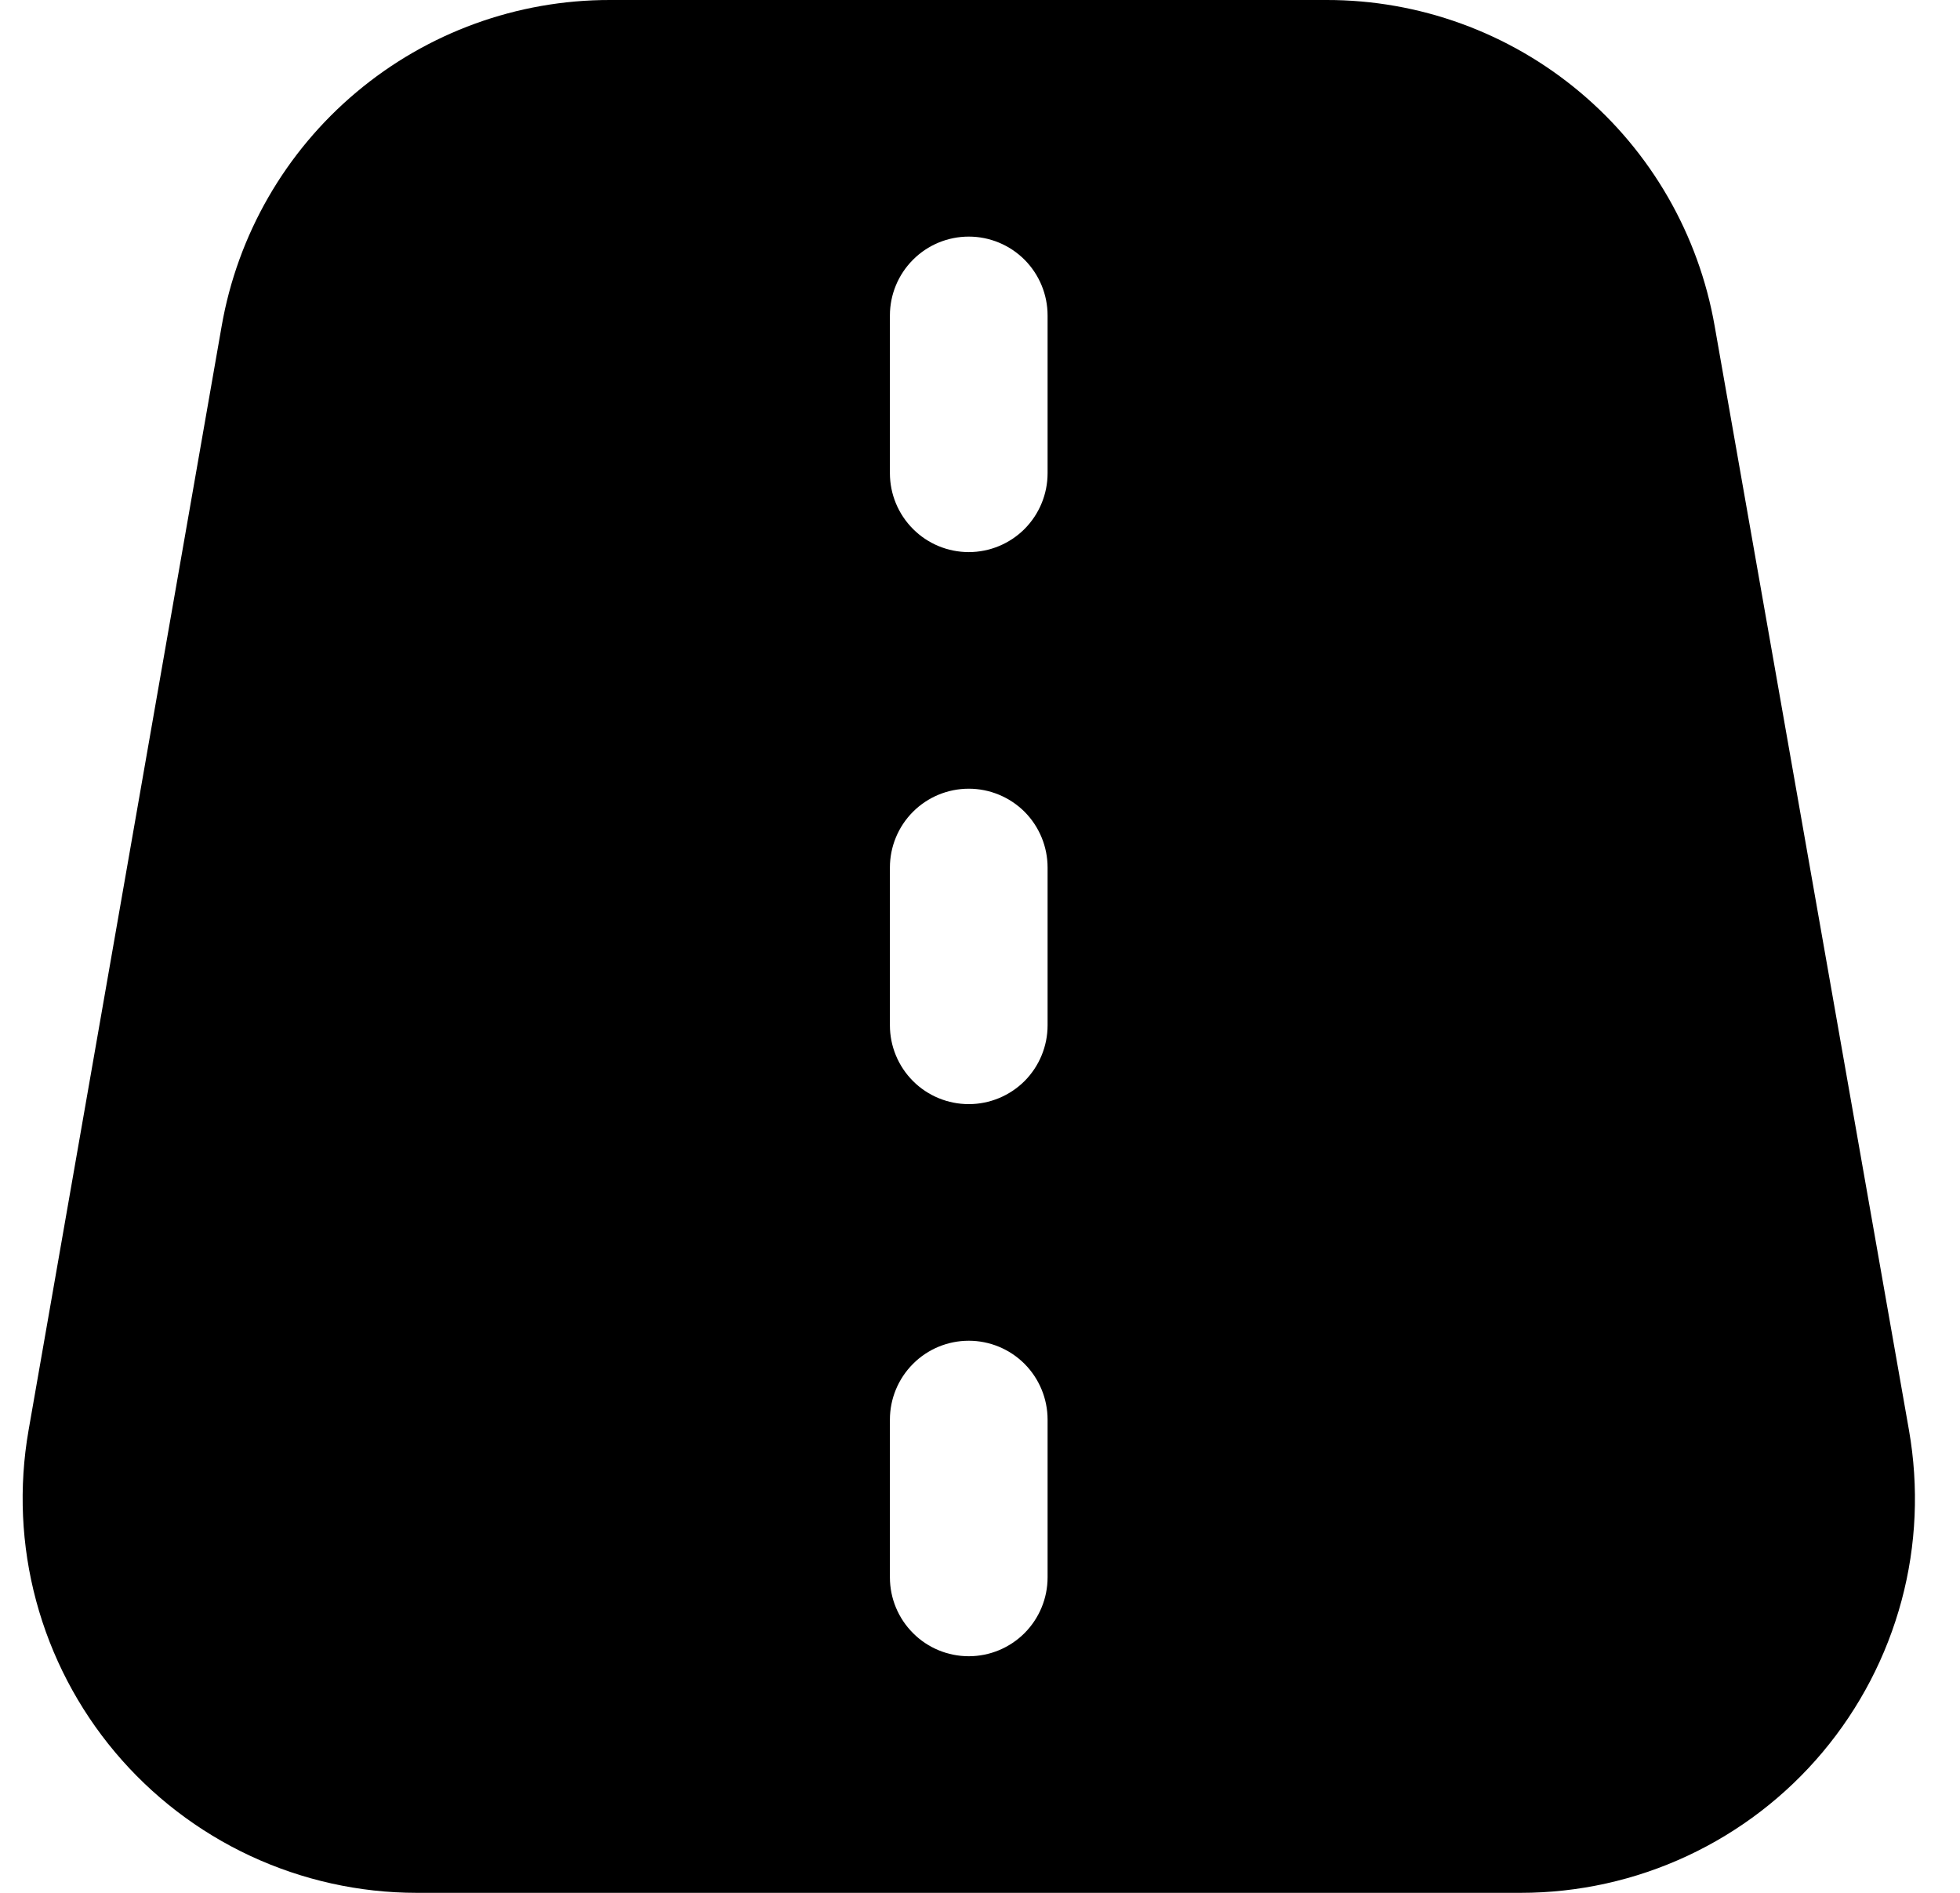
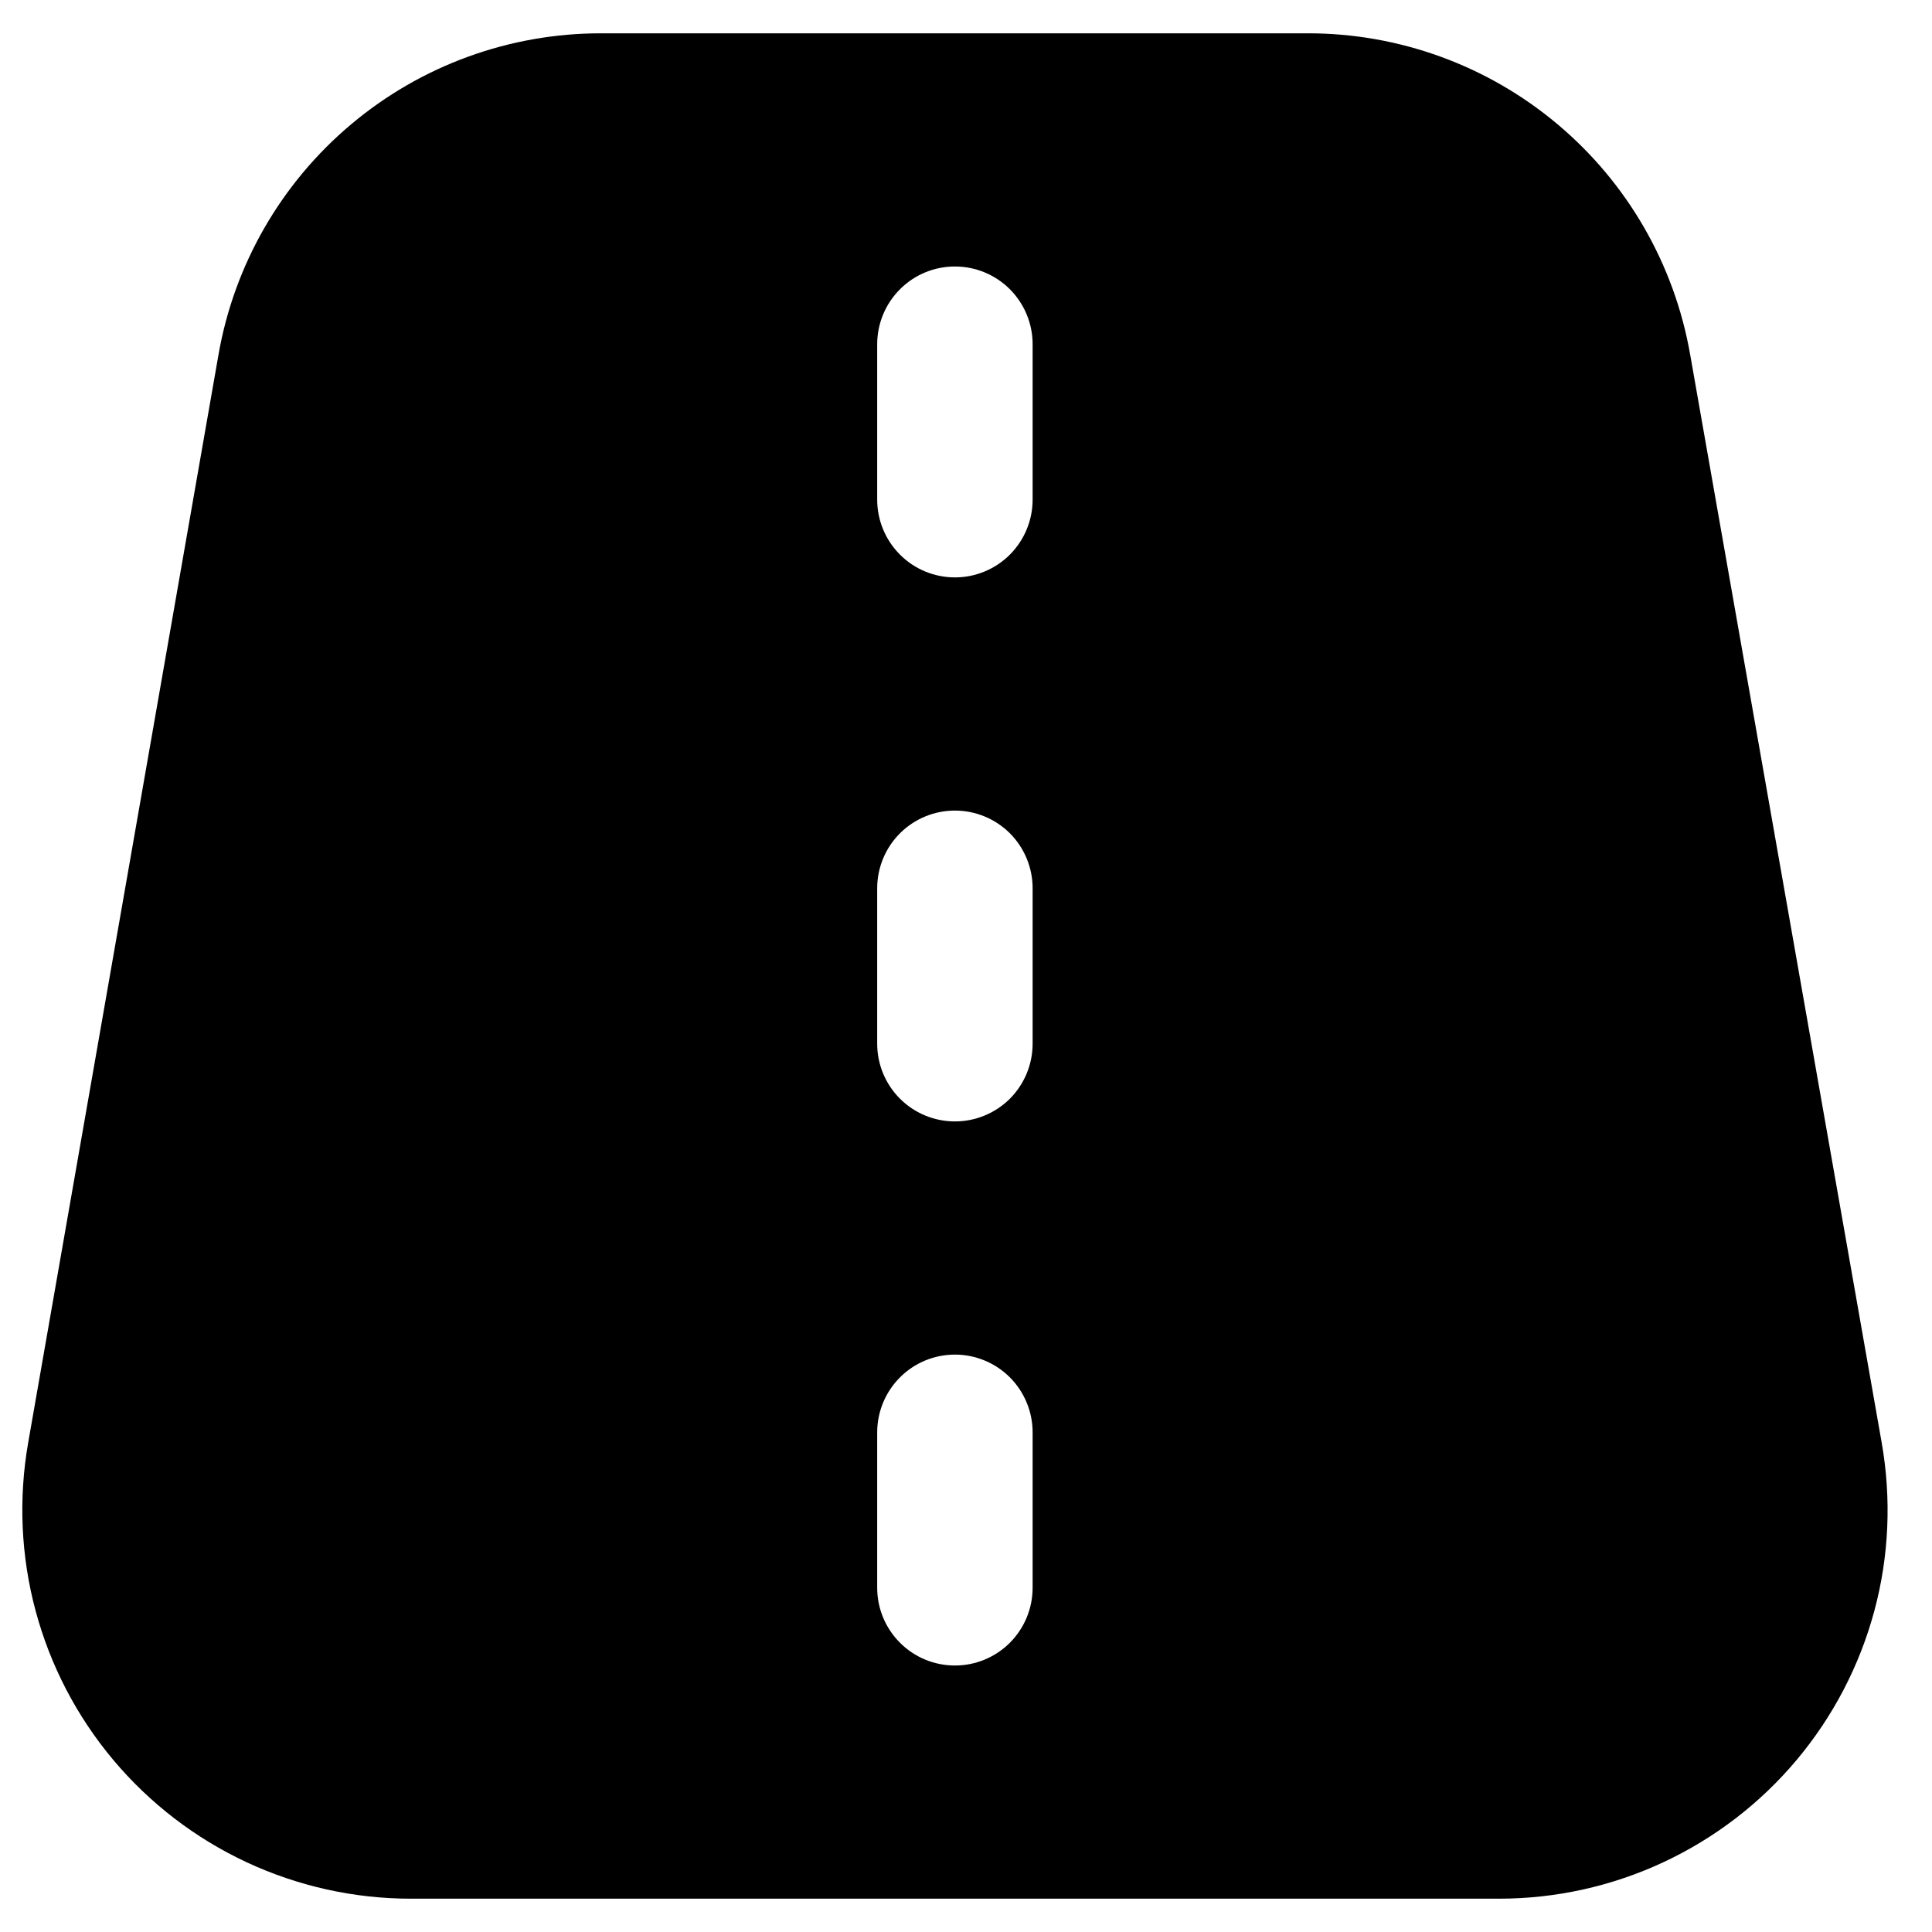
- <svg xmlns="http://www.w3.org/2000/svg" width="29" height="28" viewBox="0 0 29 28" fill="none">
+ <svg xmlns="http://www.w3.org/2000/svg" width="20" height="20" viewBox="0 0 29 28" fill="none">
  <path d="M28.245 21.156L25.37 4.823C25.134 3.471 24.429 2.246 23.378 1.364C22.327 0.481 20.998 -0.002 19.626 6.73767e-06H9.026C7.653 -0.002 6.323 0.481 5.272 1.365C4.22 2.248 3.514 3.475 3.279 4.828L0.422 21.161C0.276 21.999 0.314 22.86 0.535 23.681C0.756 24.503 1.154 25.267 1.702 25.919C2.249 26.57 2.932 27.094 3.704 27.454C4.475 27.813 5.316 28 6.167 28H22.5C23.352 28 24.193 27.814 24.965 27.454C25.737 27.094 26.421 26.57 26.968 25.918C27.516 25.265 27.914 24.501 28.135 23.678C28.356 22.856 28.392 21.995 28.245 21.156ZM15.5 23.333C15.5 23.643 15.377 23.939 15.159 24.158C14.94 24.377 14.643 24.5 14.334 24.5C14.024 24.5 13.727 24.377 13.509 24.158C13.29 23.939 13.167 23.643 13.167 23.333V21C13.167 20.691 13.29 20.394 13.509 20.175C13.727 19.956 14.024 19.833 14.334 19.833C14.643 19.833 14.94 19.956 15.159 20.175C15.377 20.394 15.5 20.691 15.5 21V23.333ZM15.5 15.167C15.5 15.476 15.377 15.773 15.159 15.992C14.94 16.21 14.643 16.333 14.334 16.333C14.024 16.333 13.727 16.21 13.509 15.992C13.29 15.773 13.167 15.476 13.167 15.167V12.833C13.167 12.524 13.29 12.227 13.509 12.008C13.727 11.79 14.024 11.667 14.334 11.667C14.643 11.667 14.94 11.79 15.159 12.008C15.377 12.227 15.5 12.524 15.5 12.833V15.167ZM15.5 7C15.5 7.309 15.377 7.606 15.159 7.825C14.94 8.044 14.643 8.167 14.334 8.167C14.024 8.167 13.727 8.044 13.509 7.825C13.29 7.606 13.167 7.309 13.167 7V4.667C13.167 4.357 13.29 4.061 13.509 3.842C13.727 3.623 14.024 3.5 14.334 3.5C14.643 3.5 14.94 3.623 15.159 3.842C15.377 4.061 15.5 4.357 15.5 4.667V7Z" fill="black" />
</svg>
